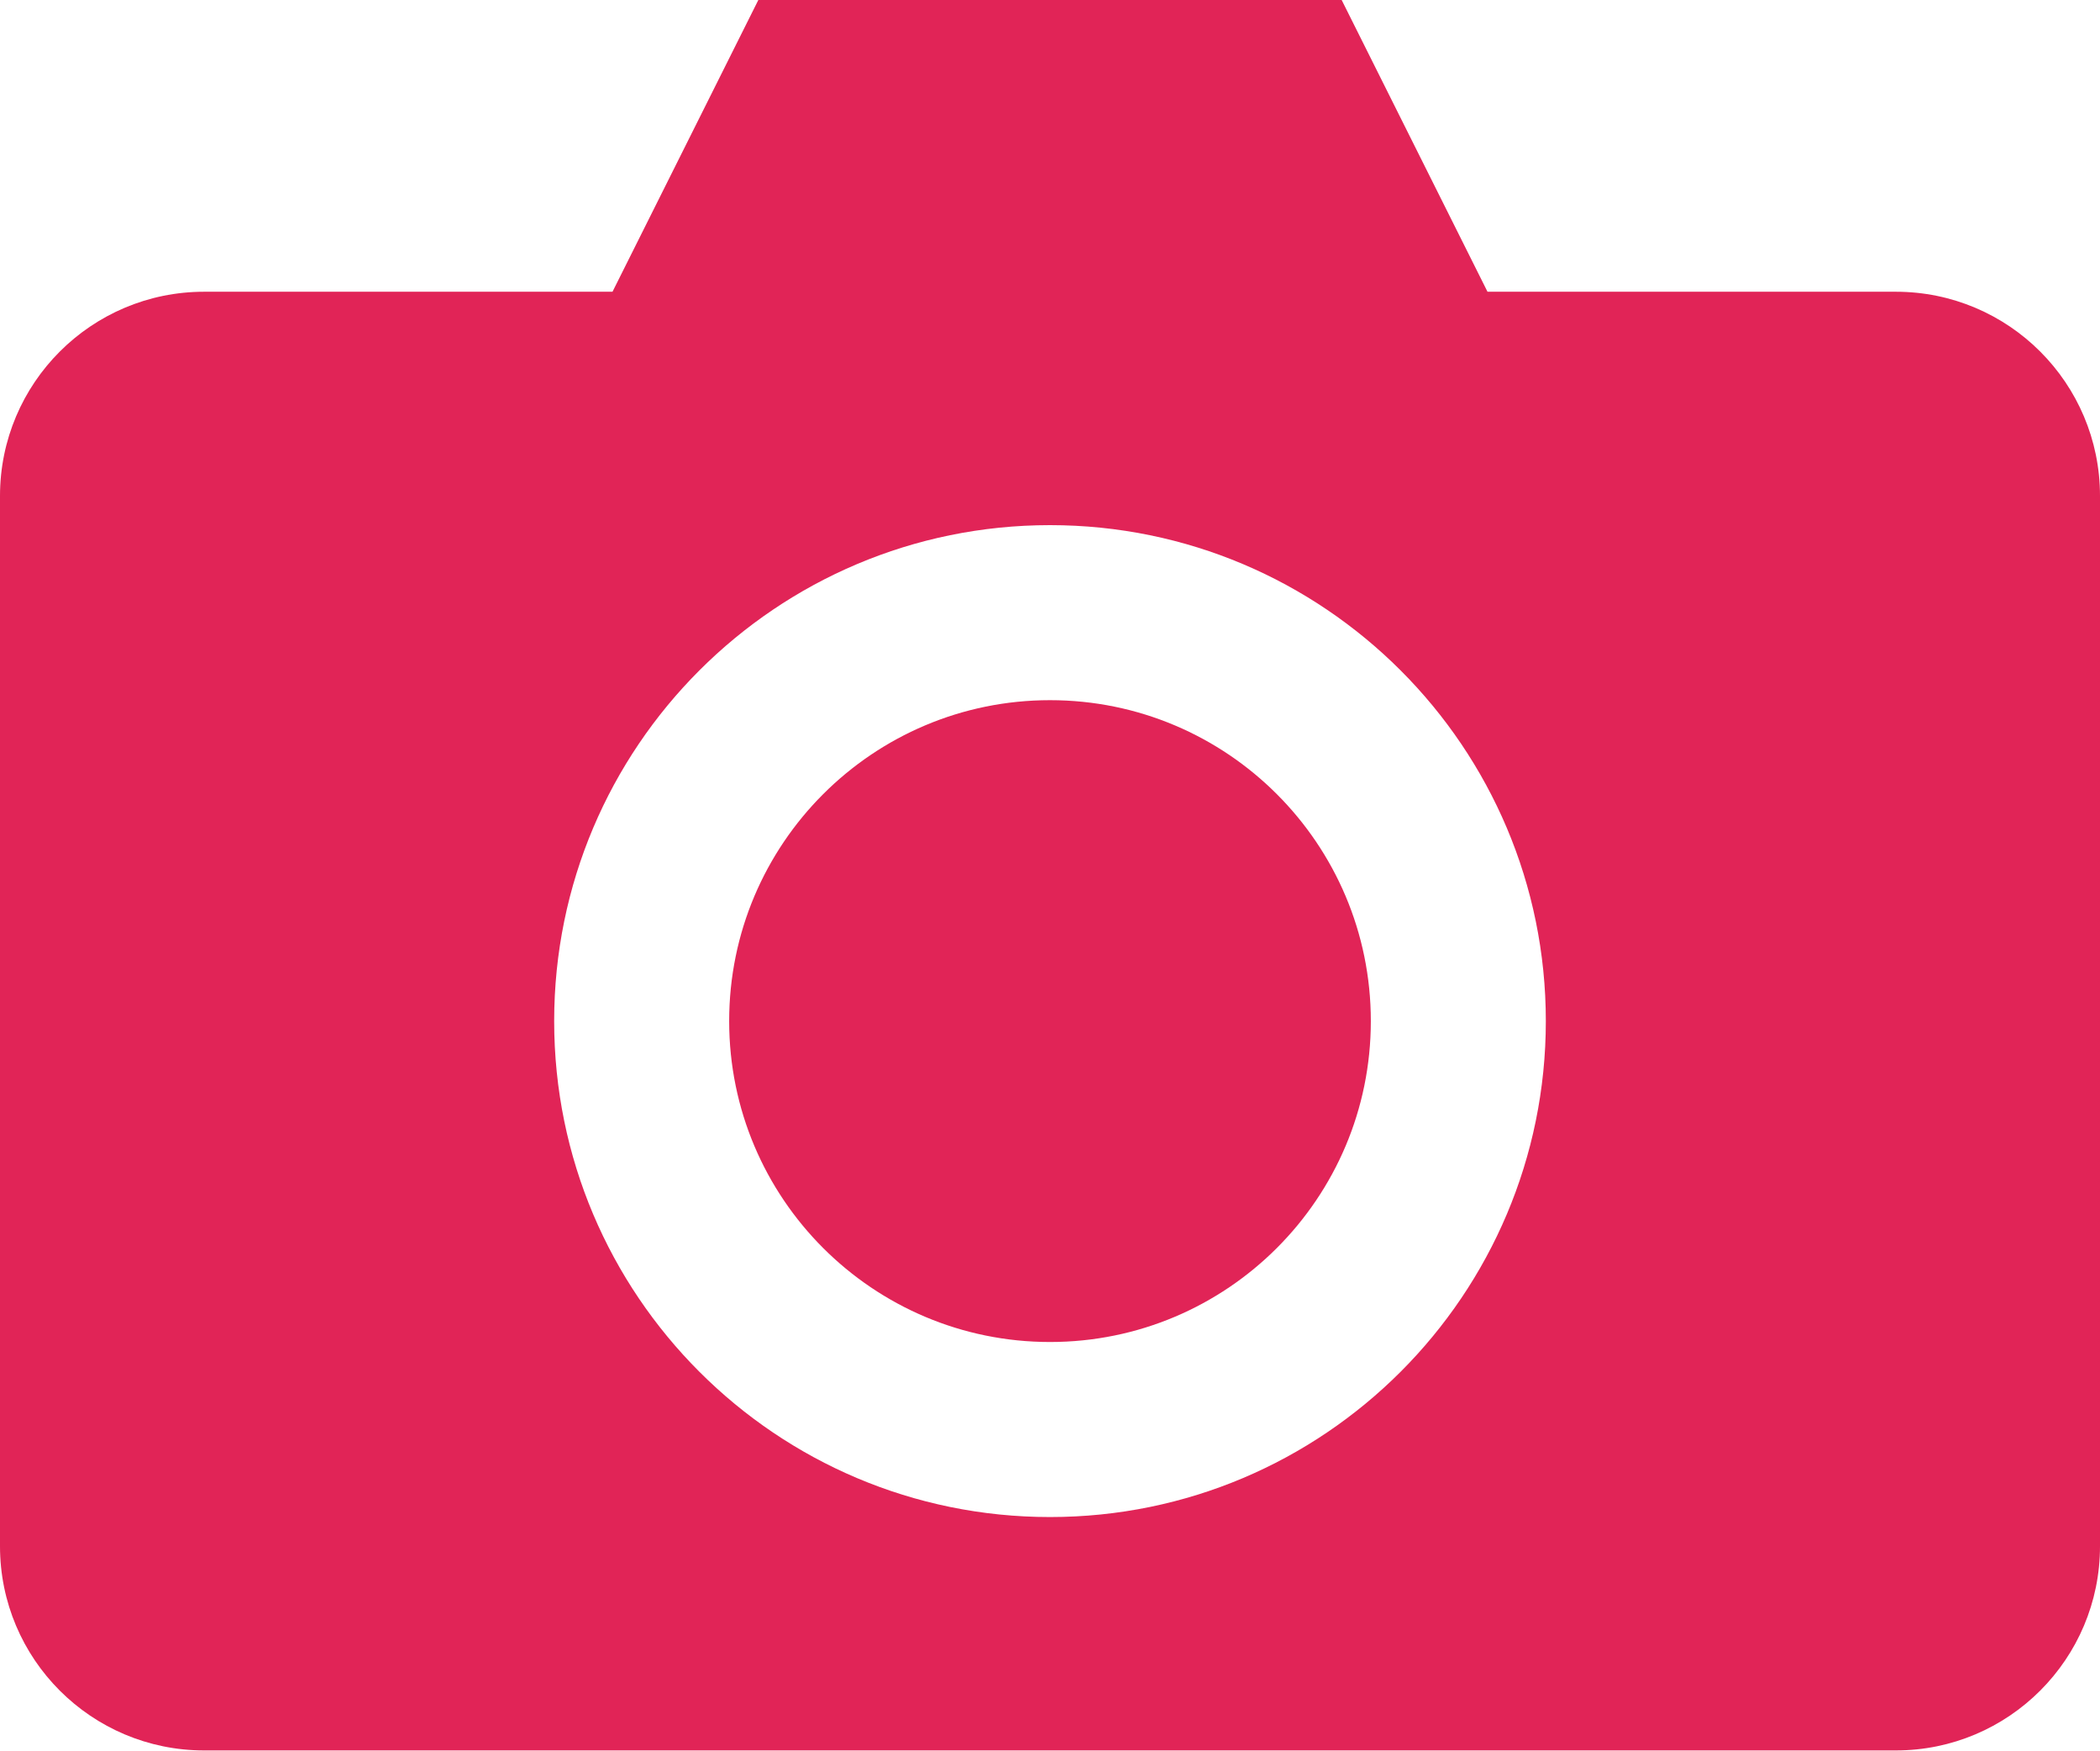
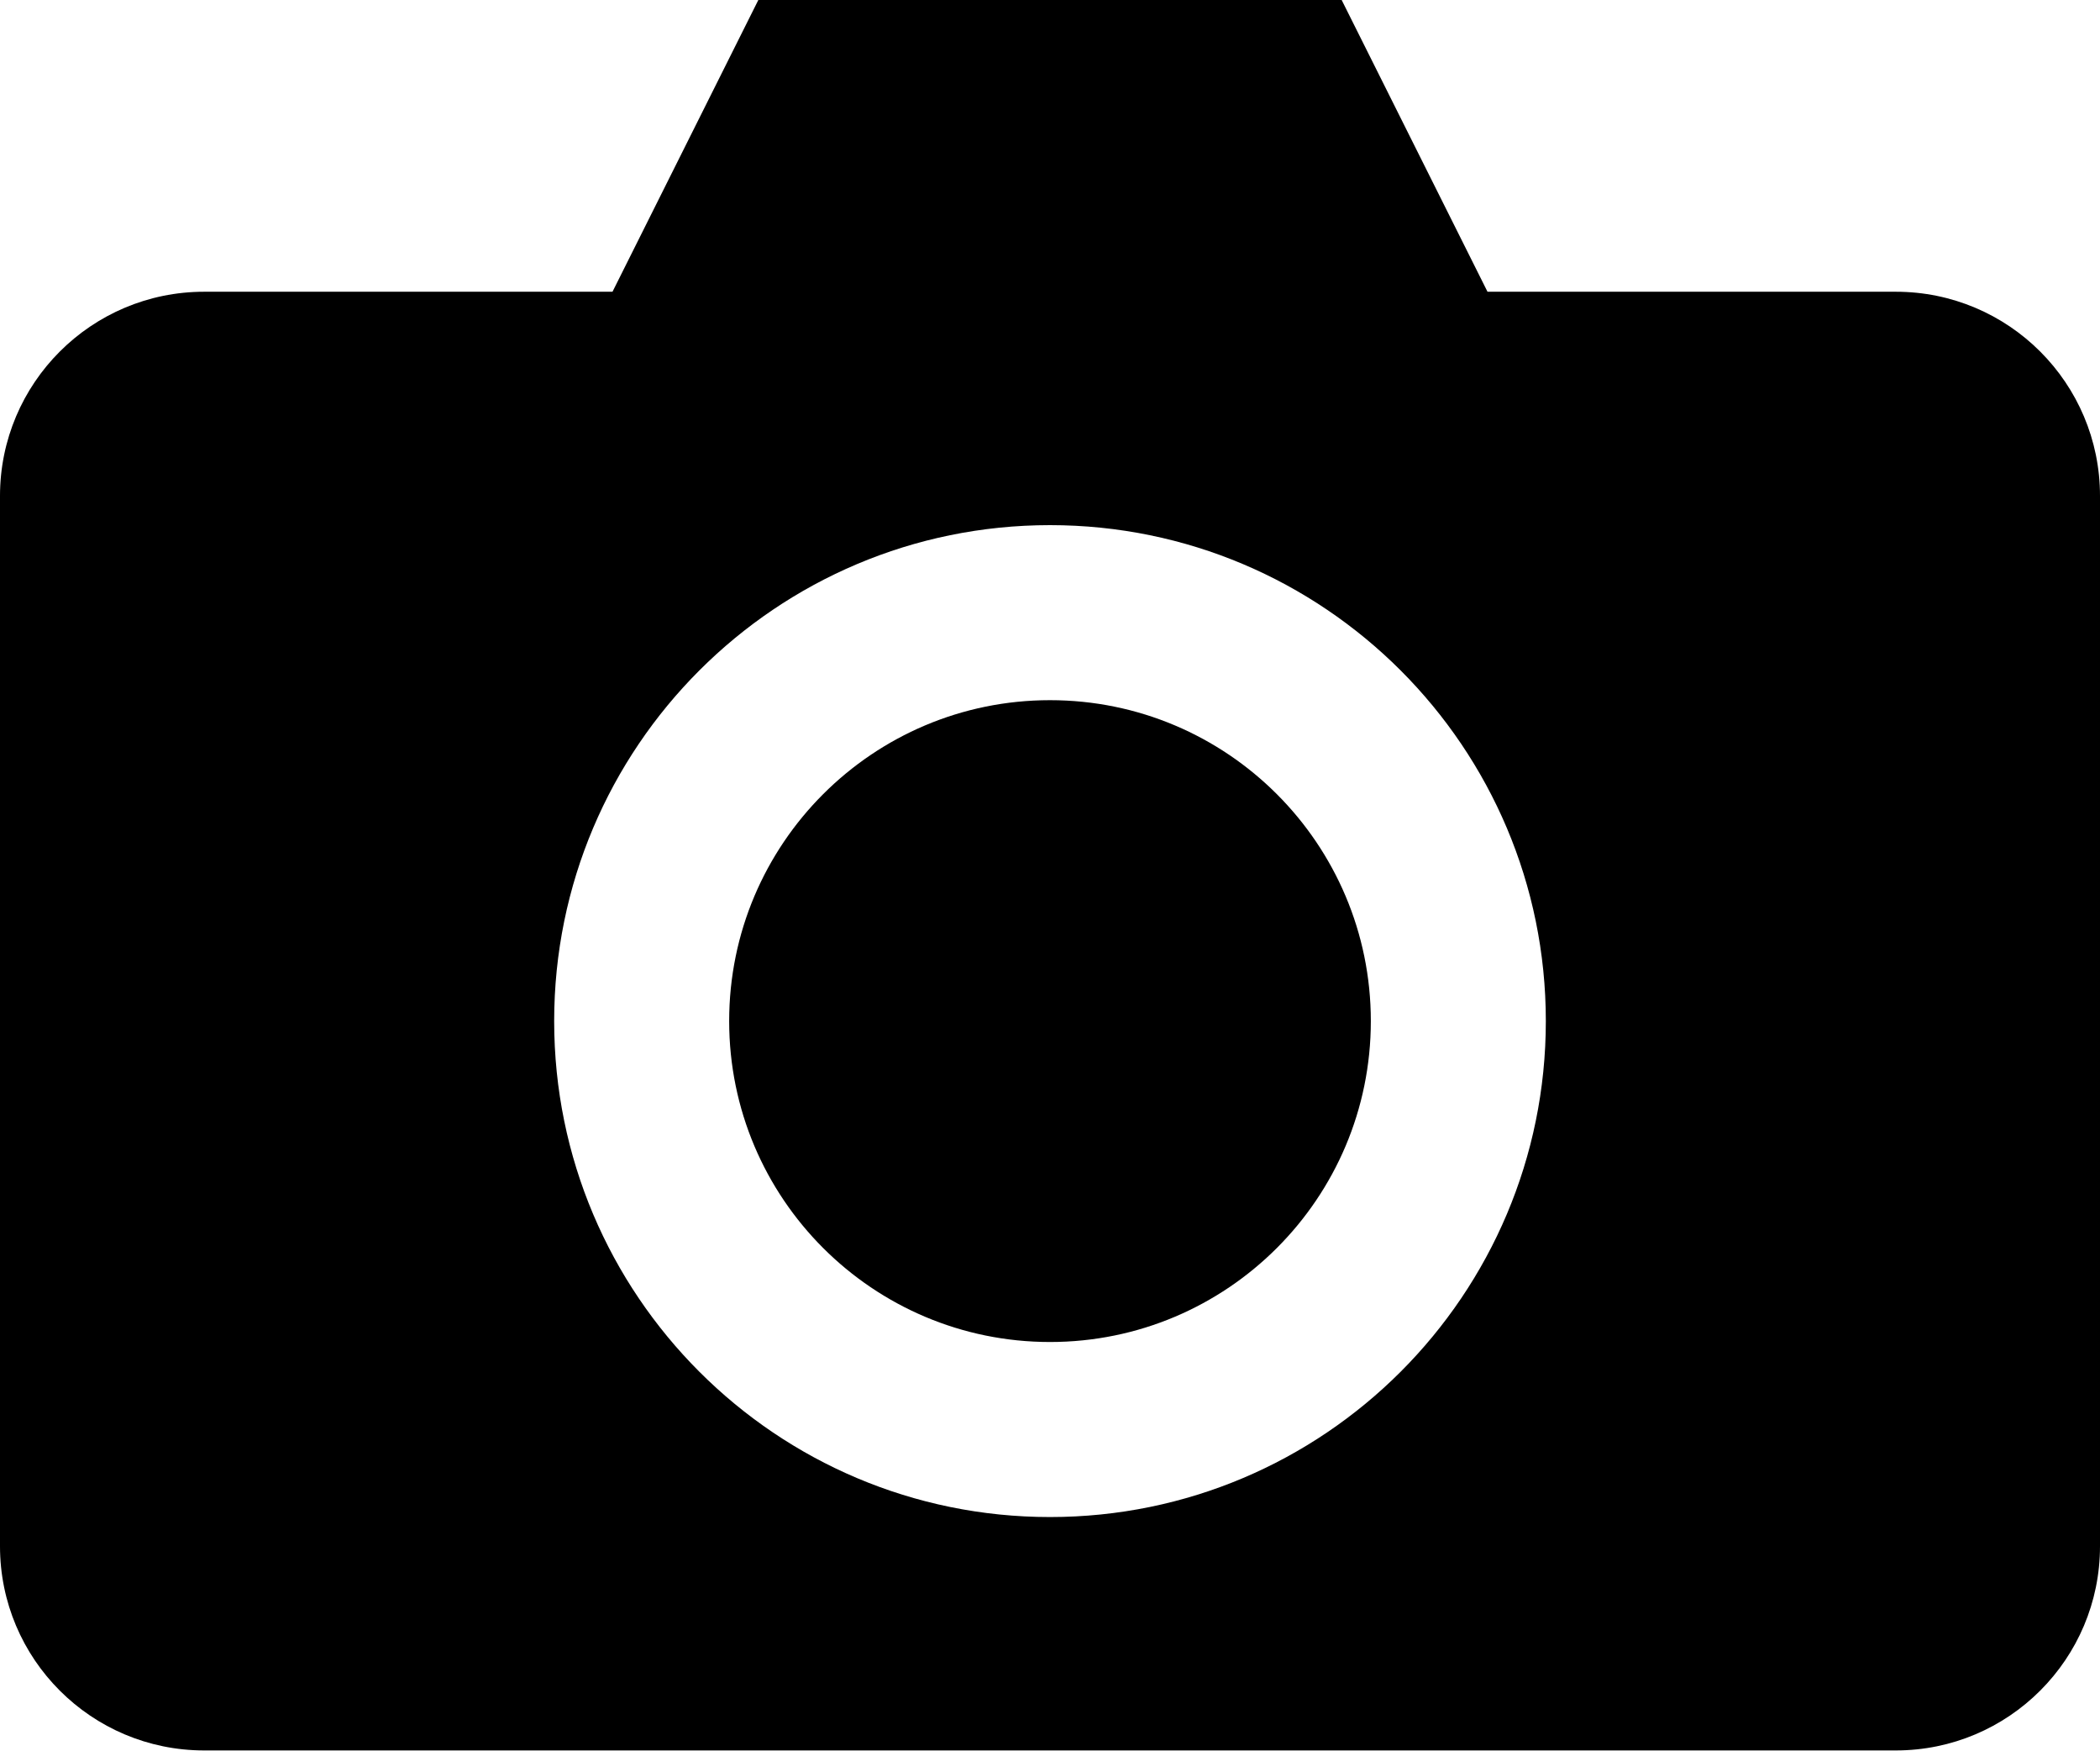
<svg xmlns="http://www.w3.org/2000/svg" viewBox="0 0 72 60">
-   <defs>
-     <style>.cls-1{fill:#e12457;}</style>
-   </defs>
-   <path class="cls-1" d="M26,0,21,10H7a7,7,0,0,0-7,7V53a7,7,0,0,0,7,7H65a7,7,0,0,0,7-7V17a7,7,0,0,0-7-7H51L46,0ZM36,18A17,17,0,1,1,19,35,17,17,0,0,1,36,18Zm0,6A11,11,0,1,0,47,35,11,11,0,0,0,36,24Z" />
+   <path d="M26,0,21,10H7a7,7,0,0,0-7,7V53a7,7,0,0,0,7,7H65a7,7,0,0,0,7-7V17a7,7,0,0,0-7-7H51L46,0ZM36,18A17,17,0,1,1,19,35,17,17,0,0,1,36,18Zm0,6A11,11,0,1,0,47,35,11,11,0,0,0,36,24Z" />
</svg>
